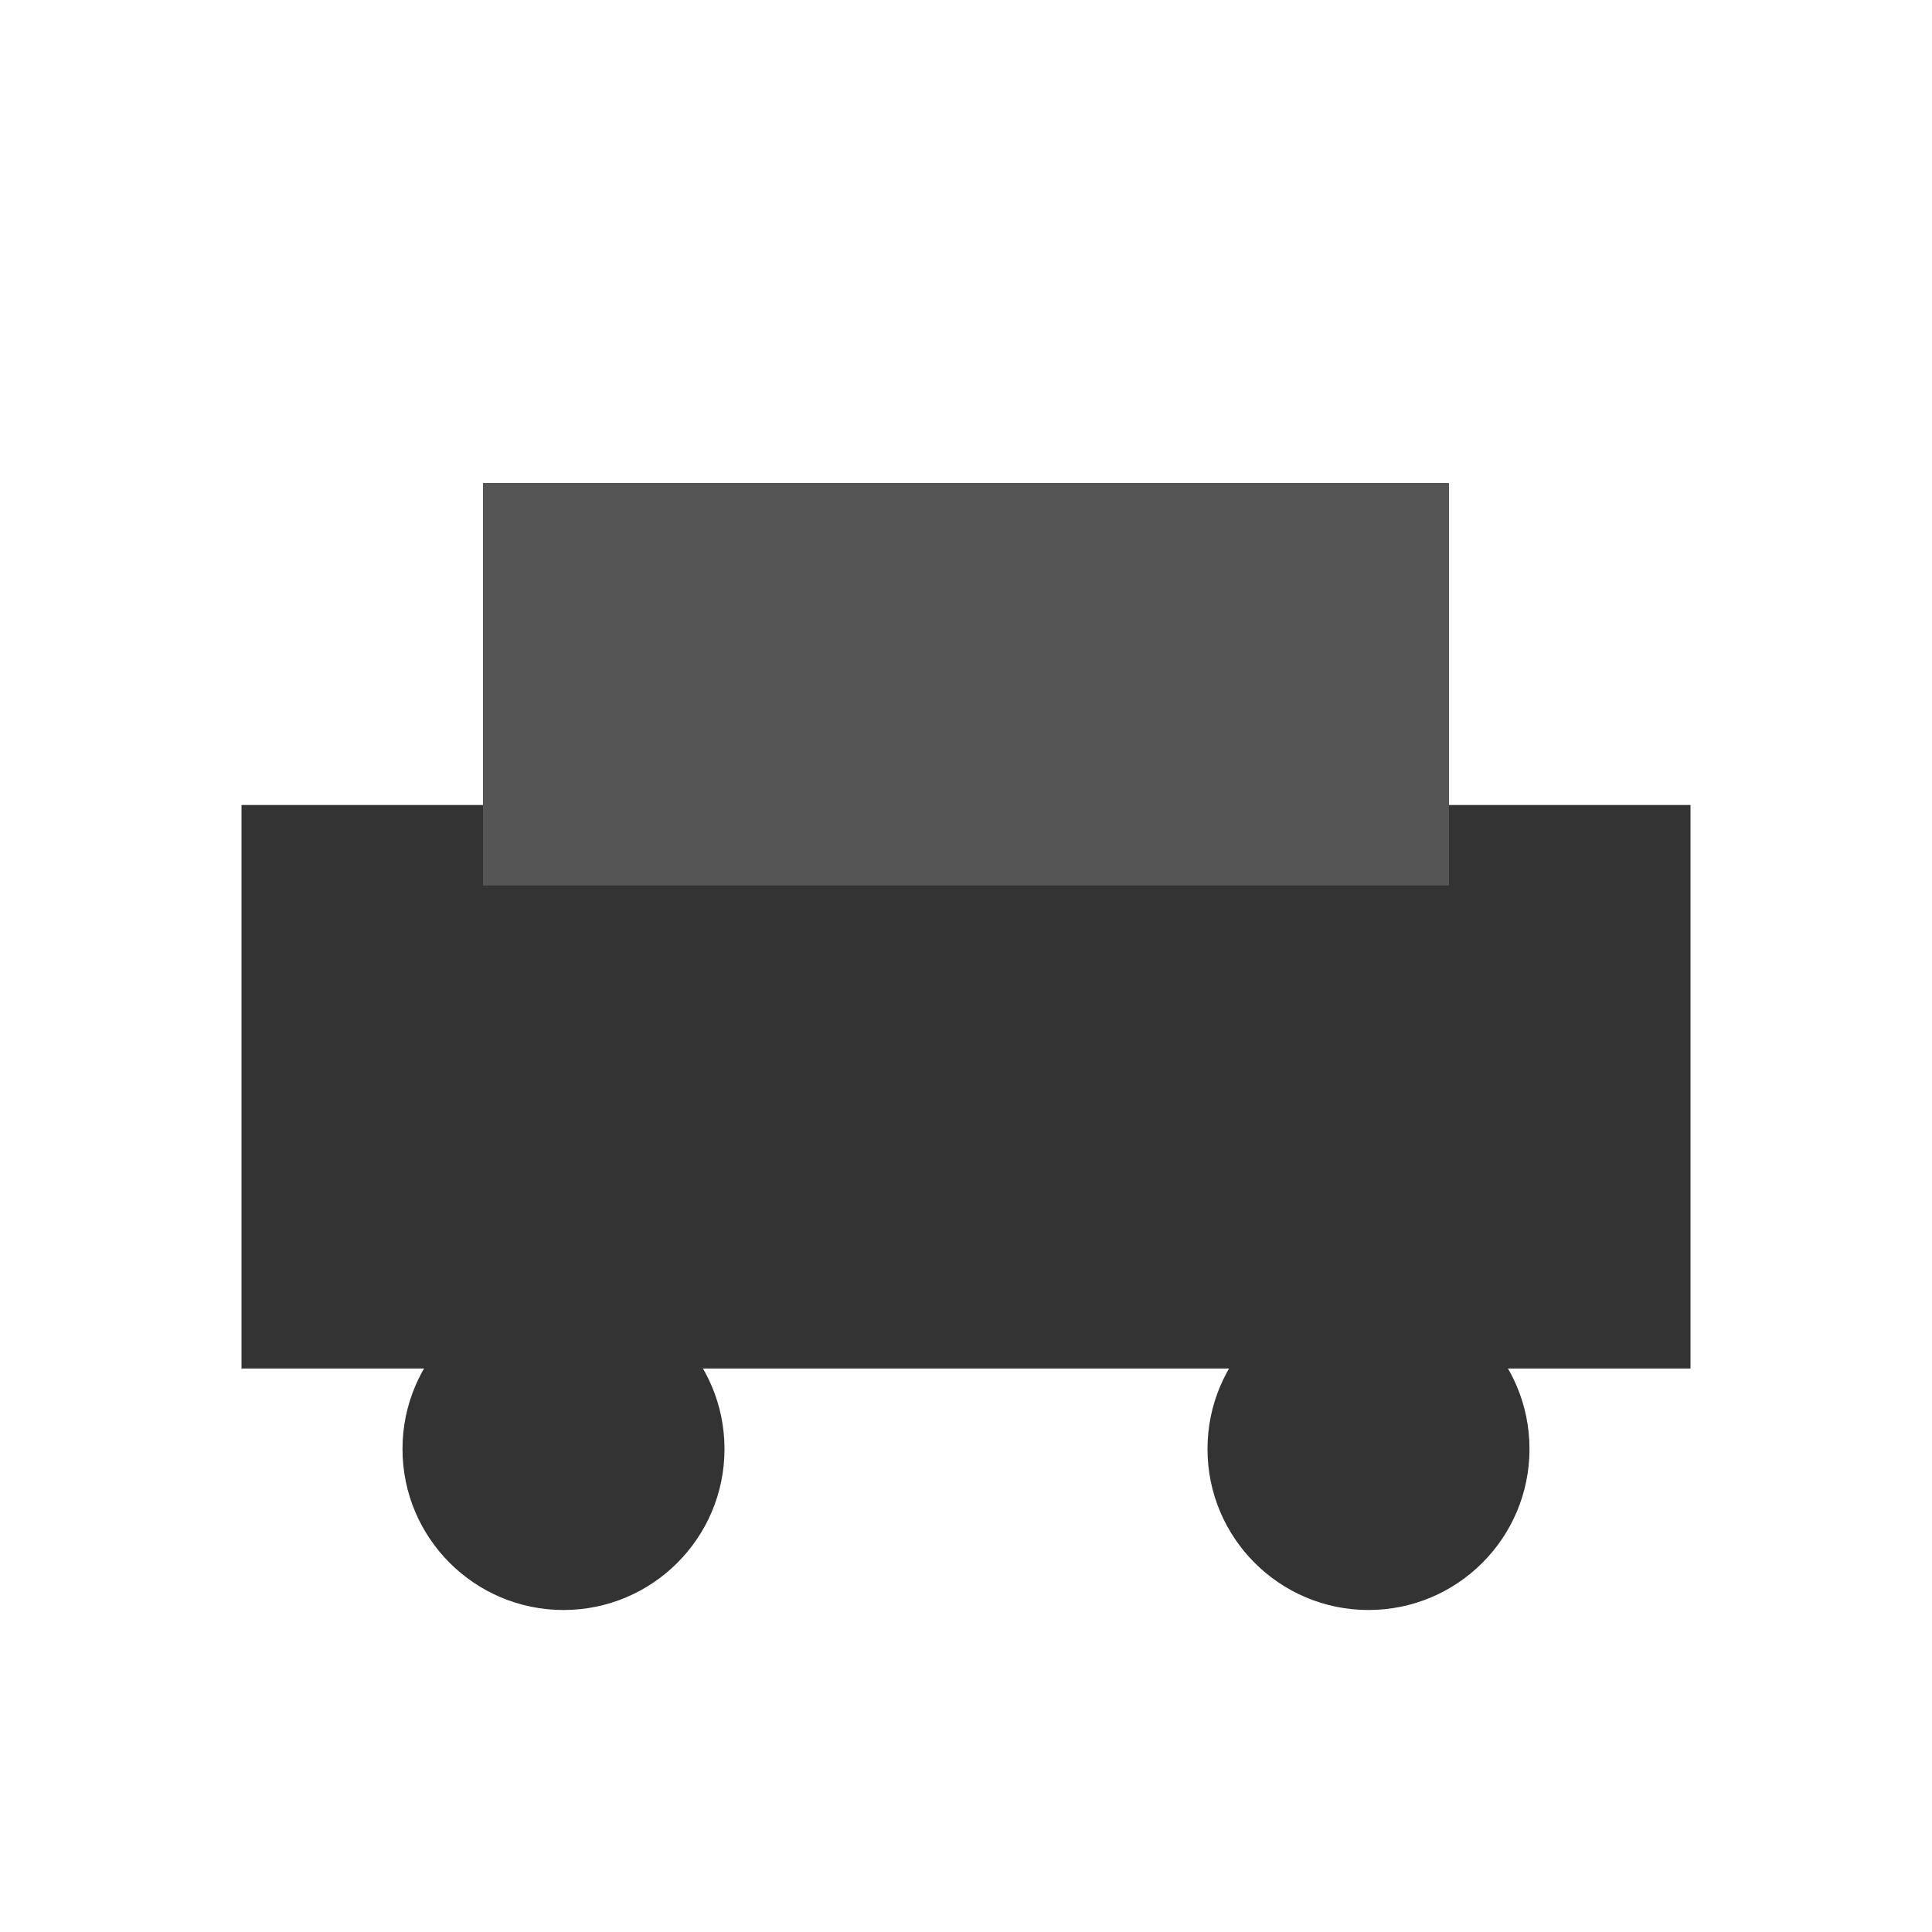
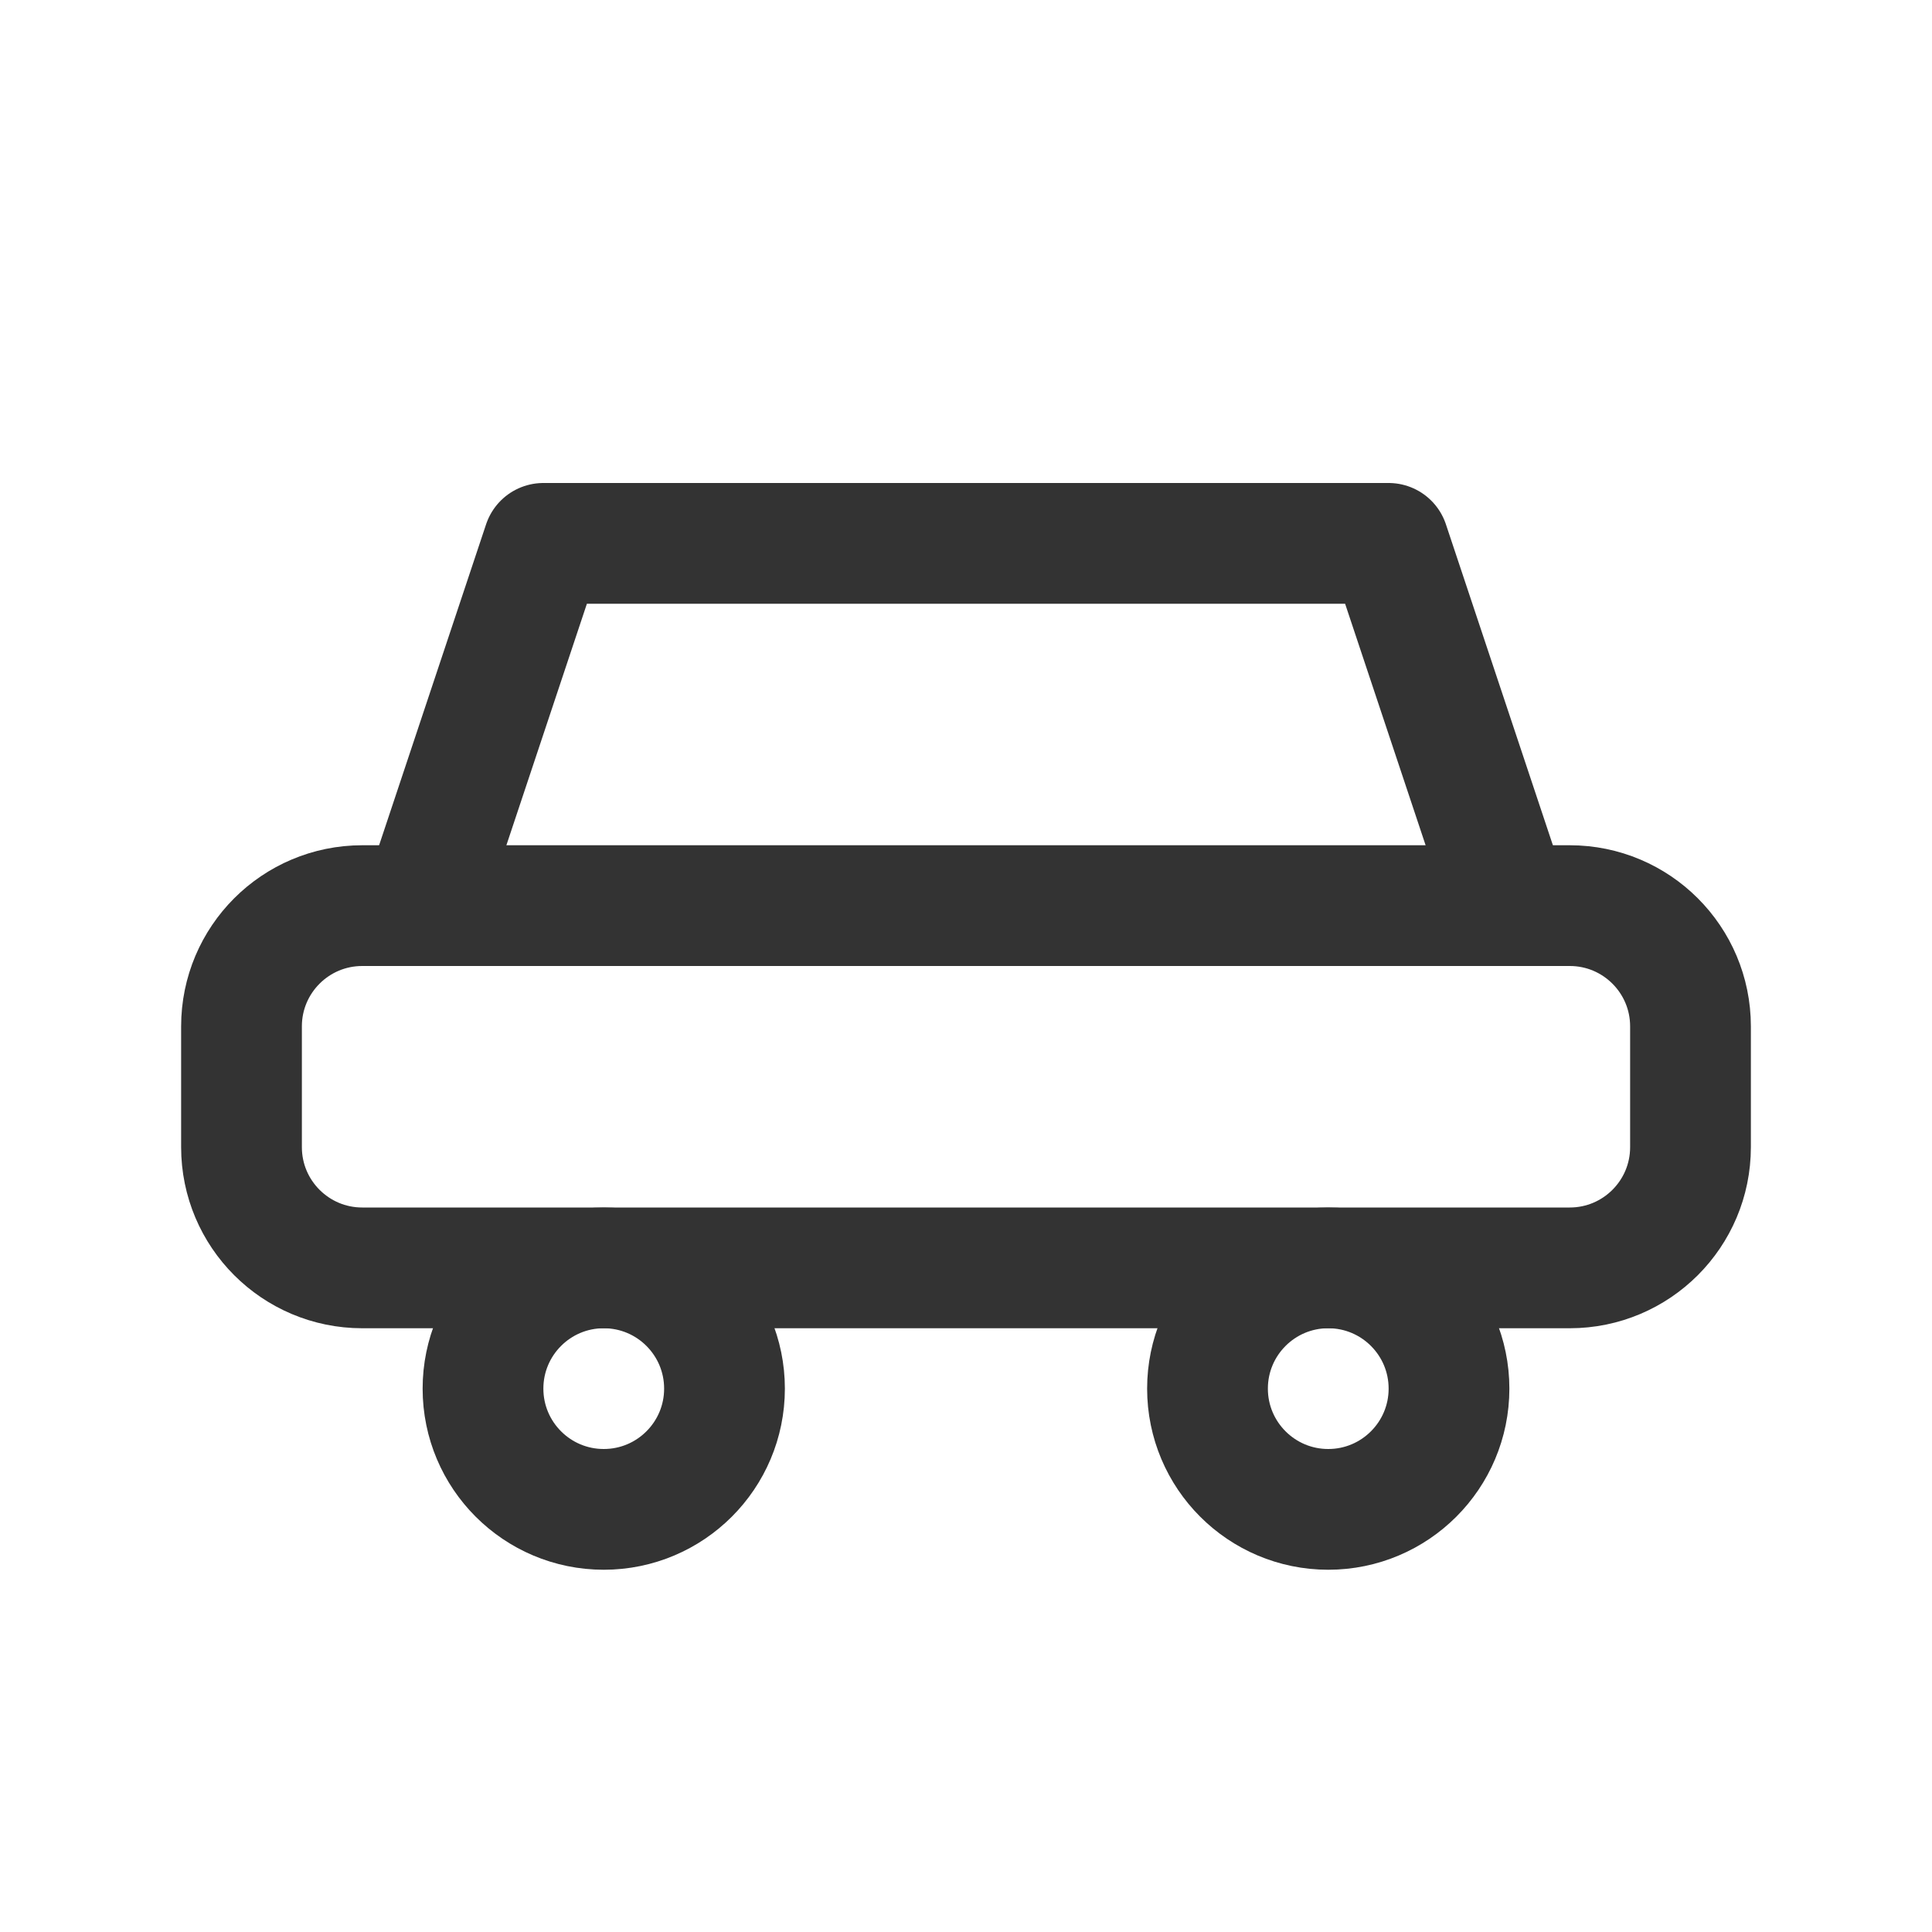
- <svg xmlns="http://www.w3.org/2000/svg" viewBox="0 0 24 24">
-   <rect x="3" y="10" width="18" height="7" fill="#333" />
-   <circle cx="7" cy="18" r="2" fill="#333" />
-   <circle cx="17" cy="18" r="2" fill="#333" />
-   <rect x="6" y="6" width="12" height="5" fill="#555" />
+ <svg xmlns="http://www.w3.org/2000/svg" viewBox="0 0 32 32" fill="none" stroke="#333" stroke-width="2" stroke-linecap="round" stroke-linejoin="round">
+   <rect x="4" y="15" width="24" height="6" rx="2" ry="2" />
+   <path d="M7 15l2-6h14l2 6" />
+   <circle cx="10" cy="23" r="2" />
+   <circle cx="22" cy="23" r="2" />
</svg>
